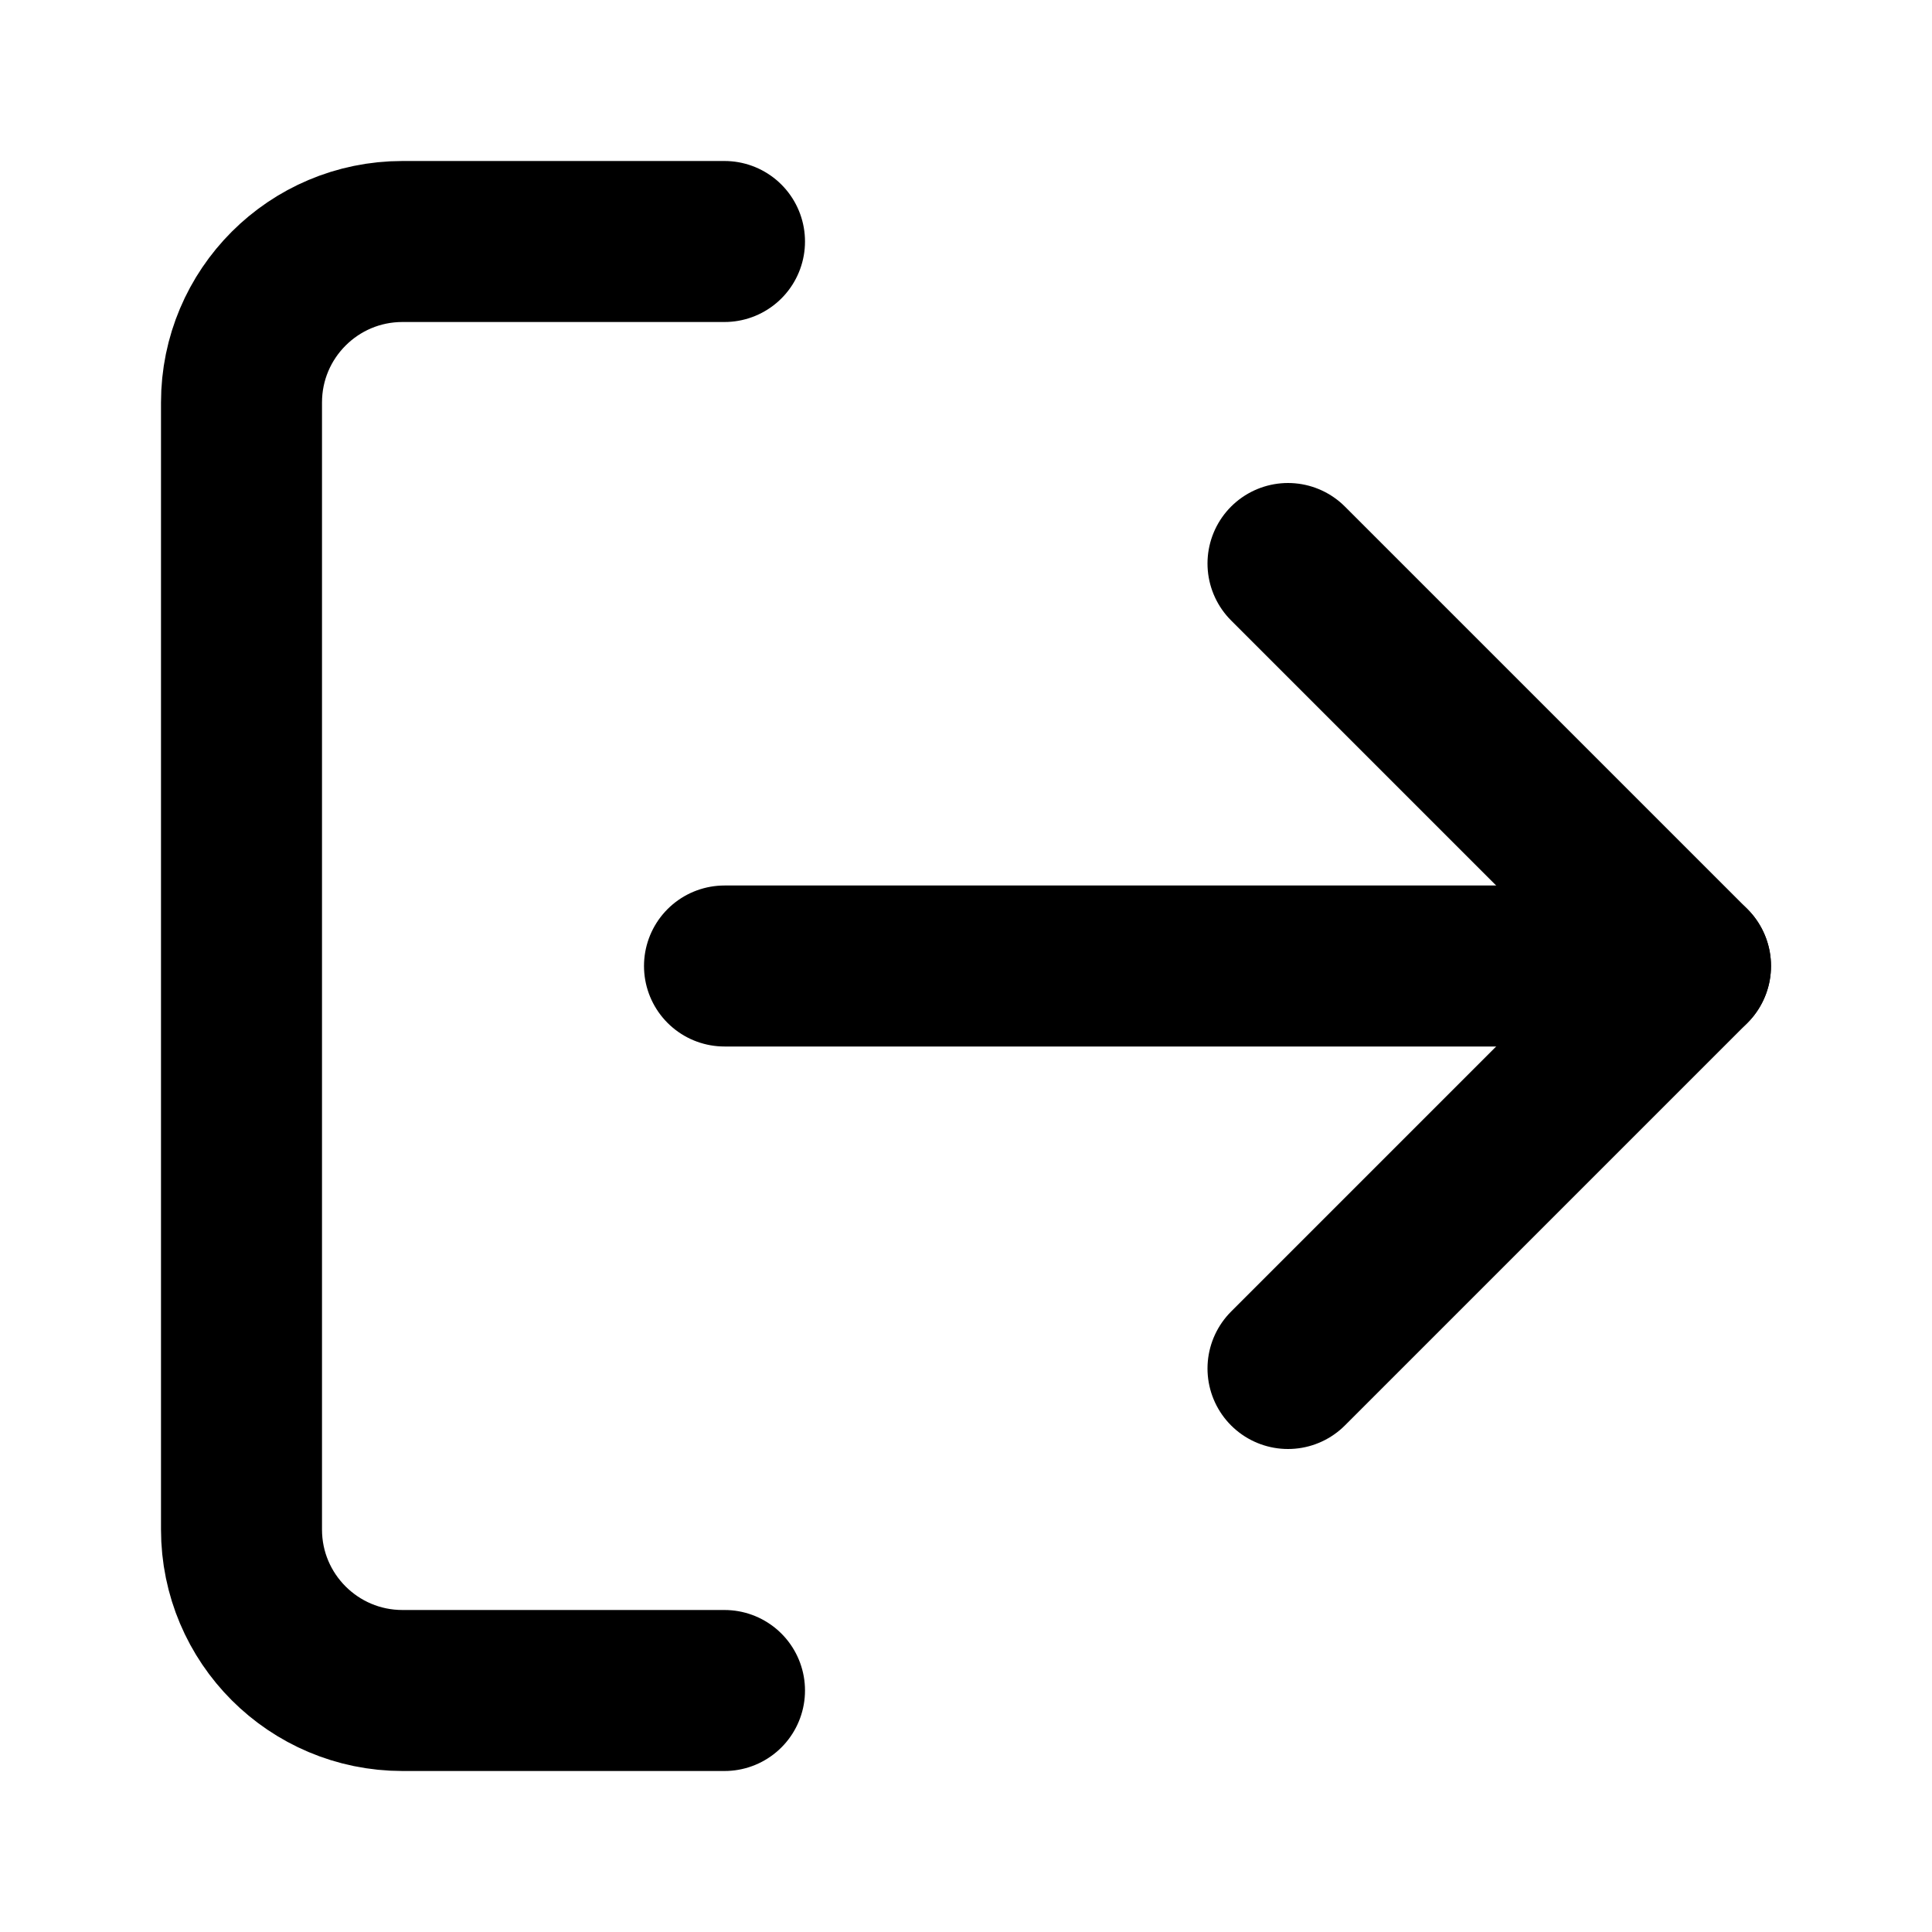
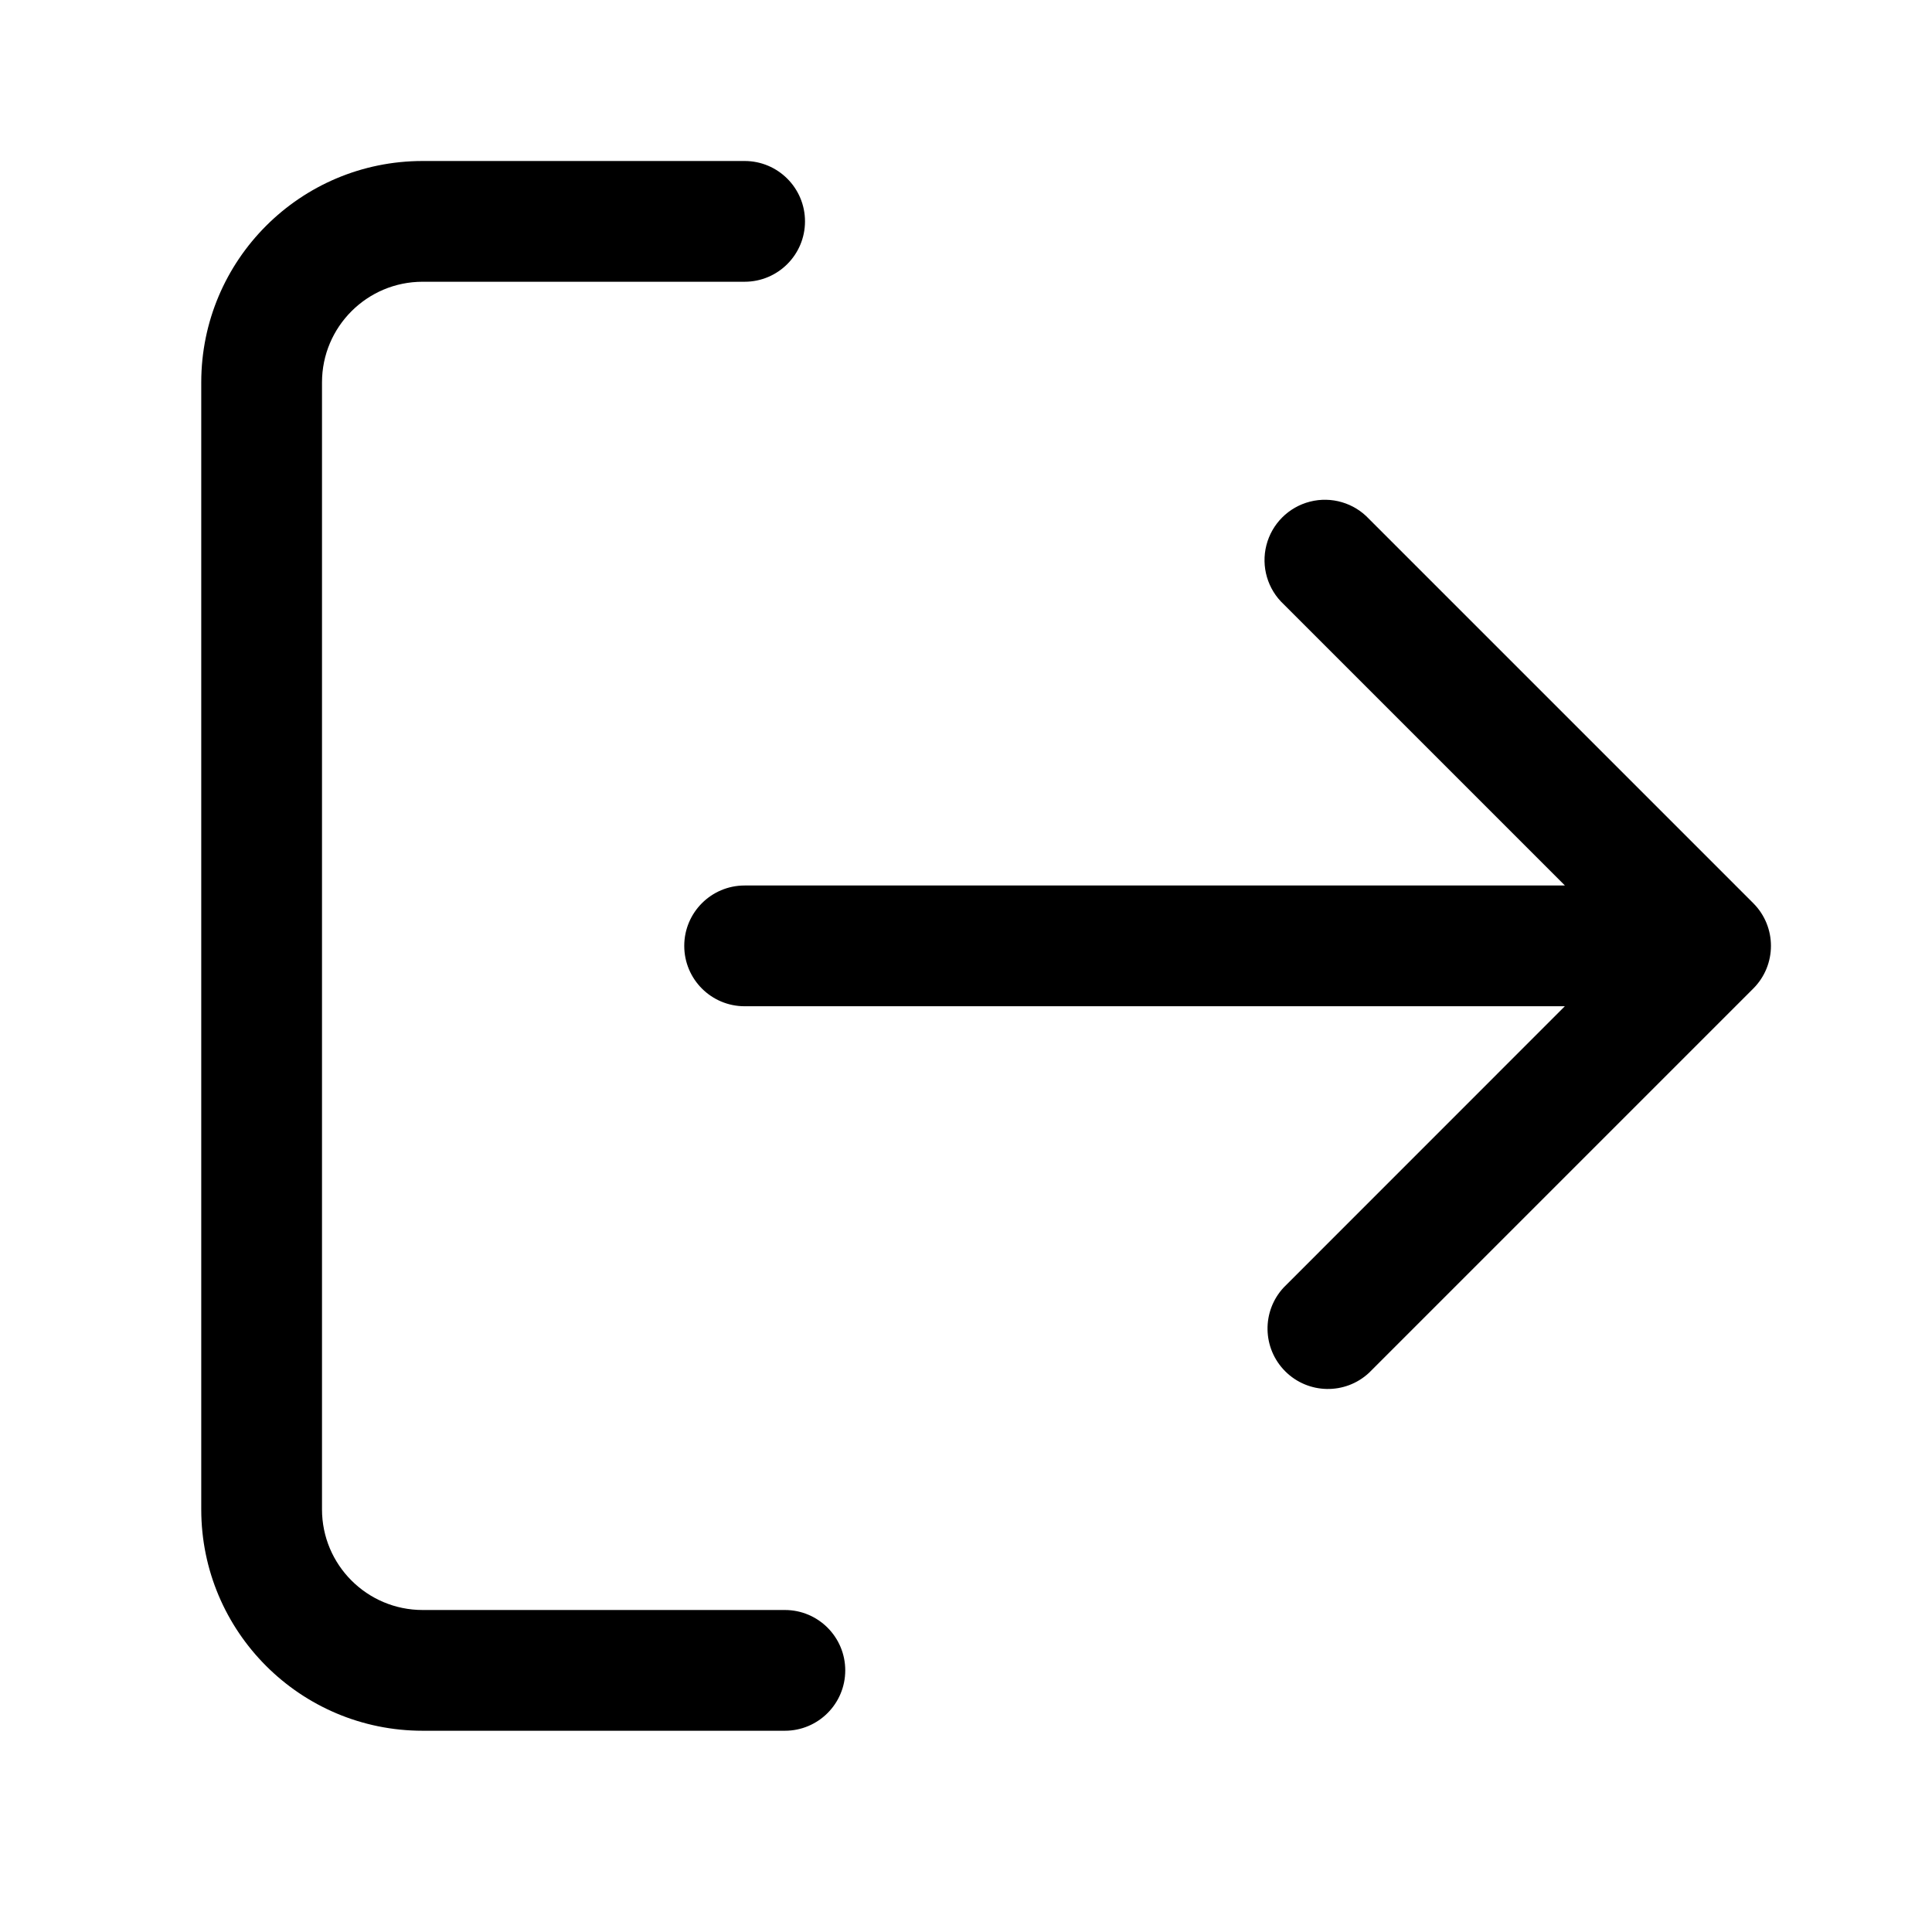
- <svg xmlns="http://www.w3.org/2000/svg" viewBox="0 0 24 24" fill="none" stroke="currentColor" stroke-width="2" stroke-linecap="round" stroke-linejoin="round" class="Icon Icon-log-out">
-   <path d="M9 21H5a2 2 0 0 1-2-2V5a2 2 0 0 1 2-2h4" />
-   <polyline points="16 17 21 12 16 7" />
-   <line x1="21" y1="12" x2="9" y2="12" />
+ <svg xmlns="http://www.w3.org/2000/svg" fill="none" viewBox="0 0 24 24" class="Icon Icon-logout">
+   <mask id="a" width="20" height="20" x="2" y="2" maskUnits="userSpaceOnUse" style="mask-type:alpha">
+     <path fill="currentColor" fill-rule="evenodd" d="M5.25 3.5C4.56 3.5 4 4.06 4 4.75v14c0 .69.56 1.25 1.25 1.25h4.5a.75.75 0 0 1 0 1.5h-4.5a2.75 2.75 0 0 1-2.75-2.75v-14A2.75 2.75 0 0 1 5.25 2h4a.75.75 0 0 1 0 1.5zm11.757 2.947 4.773 4.773a.75.75 0 0 1 0 1.06l-4.773 4.773a.75.75 0 0 1-1.06-1.06l3.492-3.493H9.25a.75.75 0 0 1 0-1.5h10.19l-3.493-3.493a.75.75 0 1 1 1.06-1.06" clip-rule="evenodd" />
+   </mask>
+   <g mask="url(#a)">
+     <path fill="currentColor" d="M0 0h24v24H0z" />
+   </g>
</svg>
